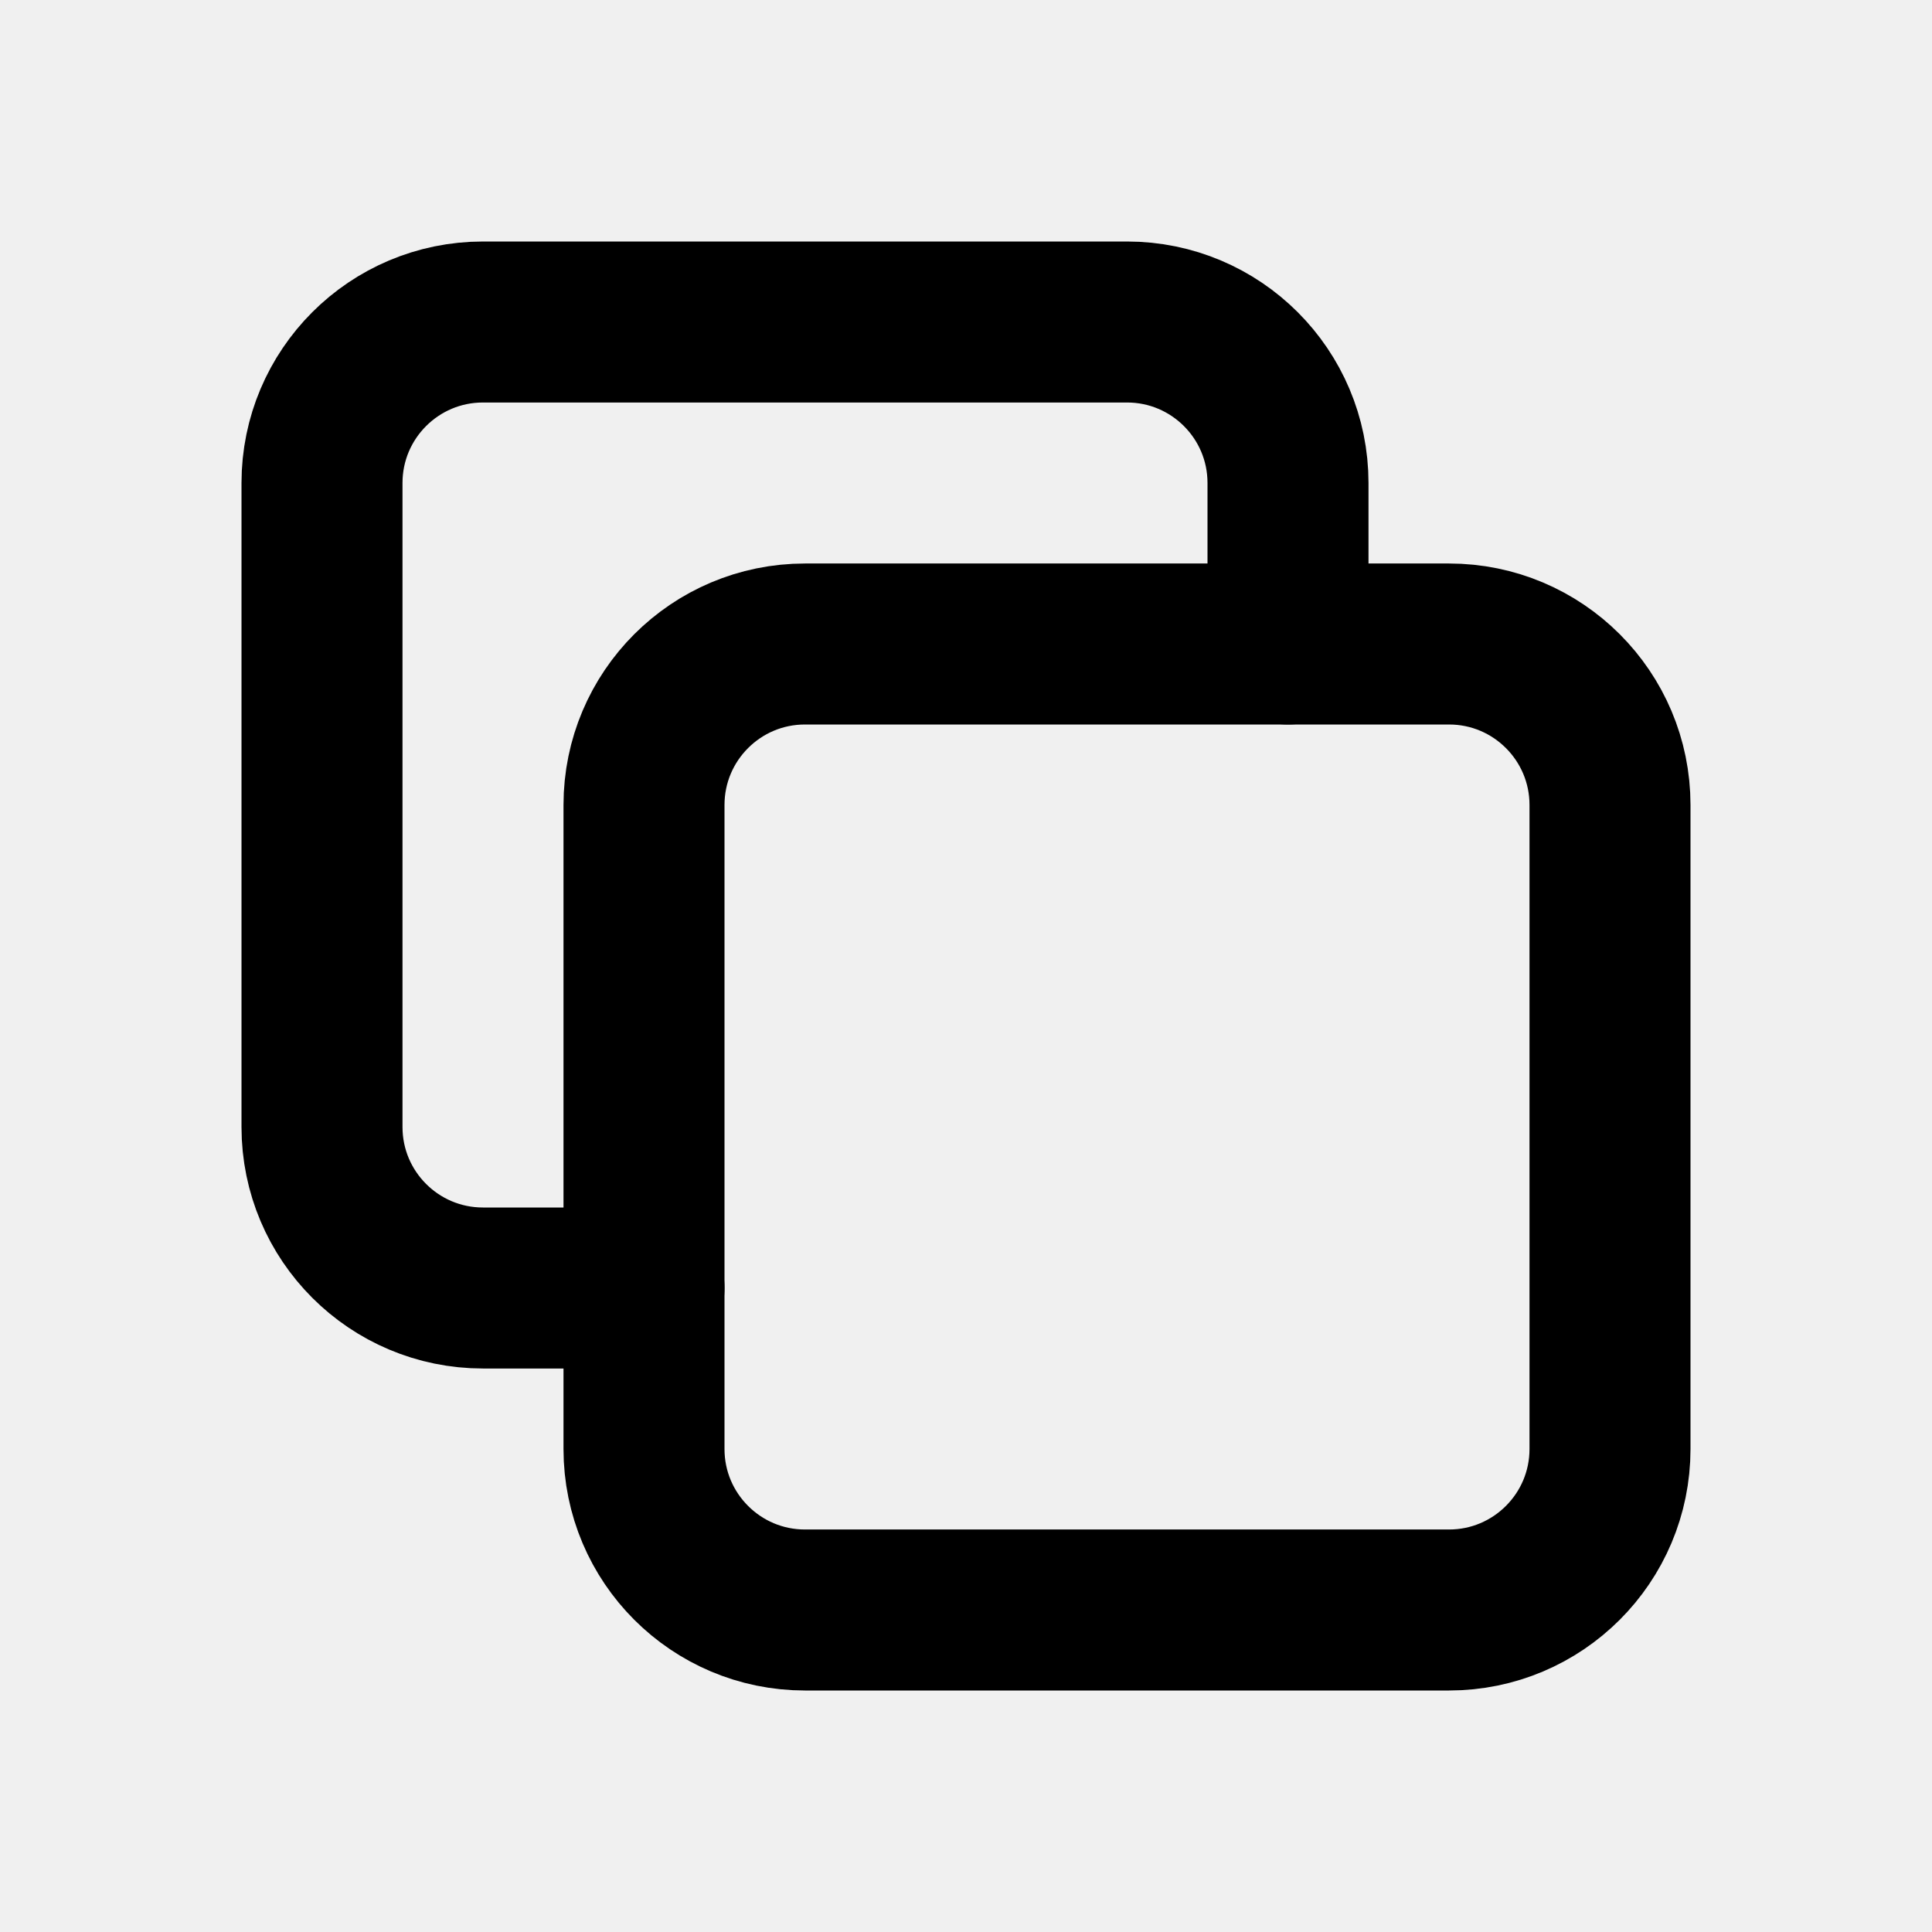
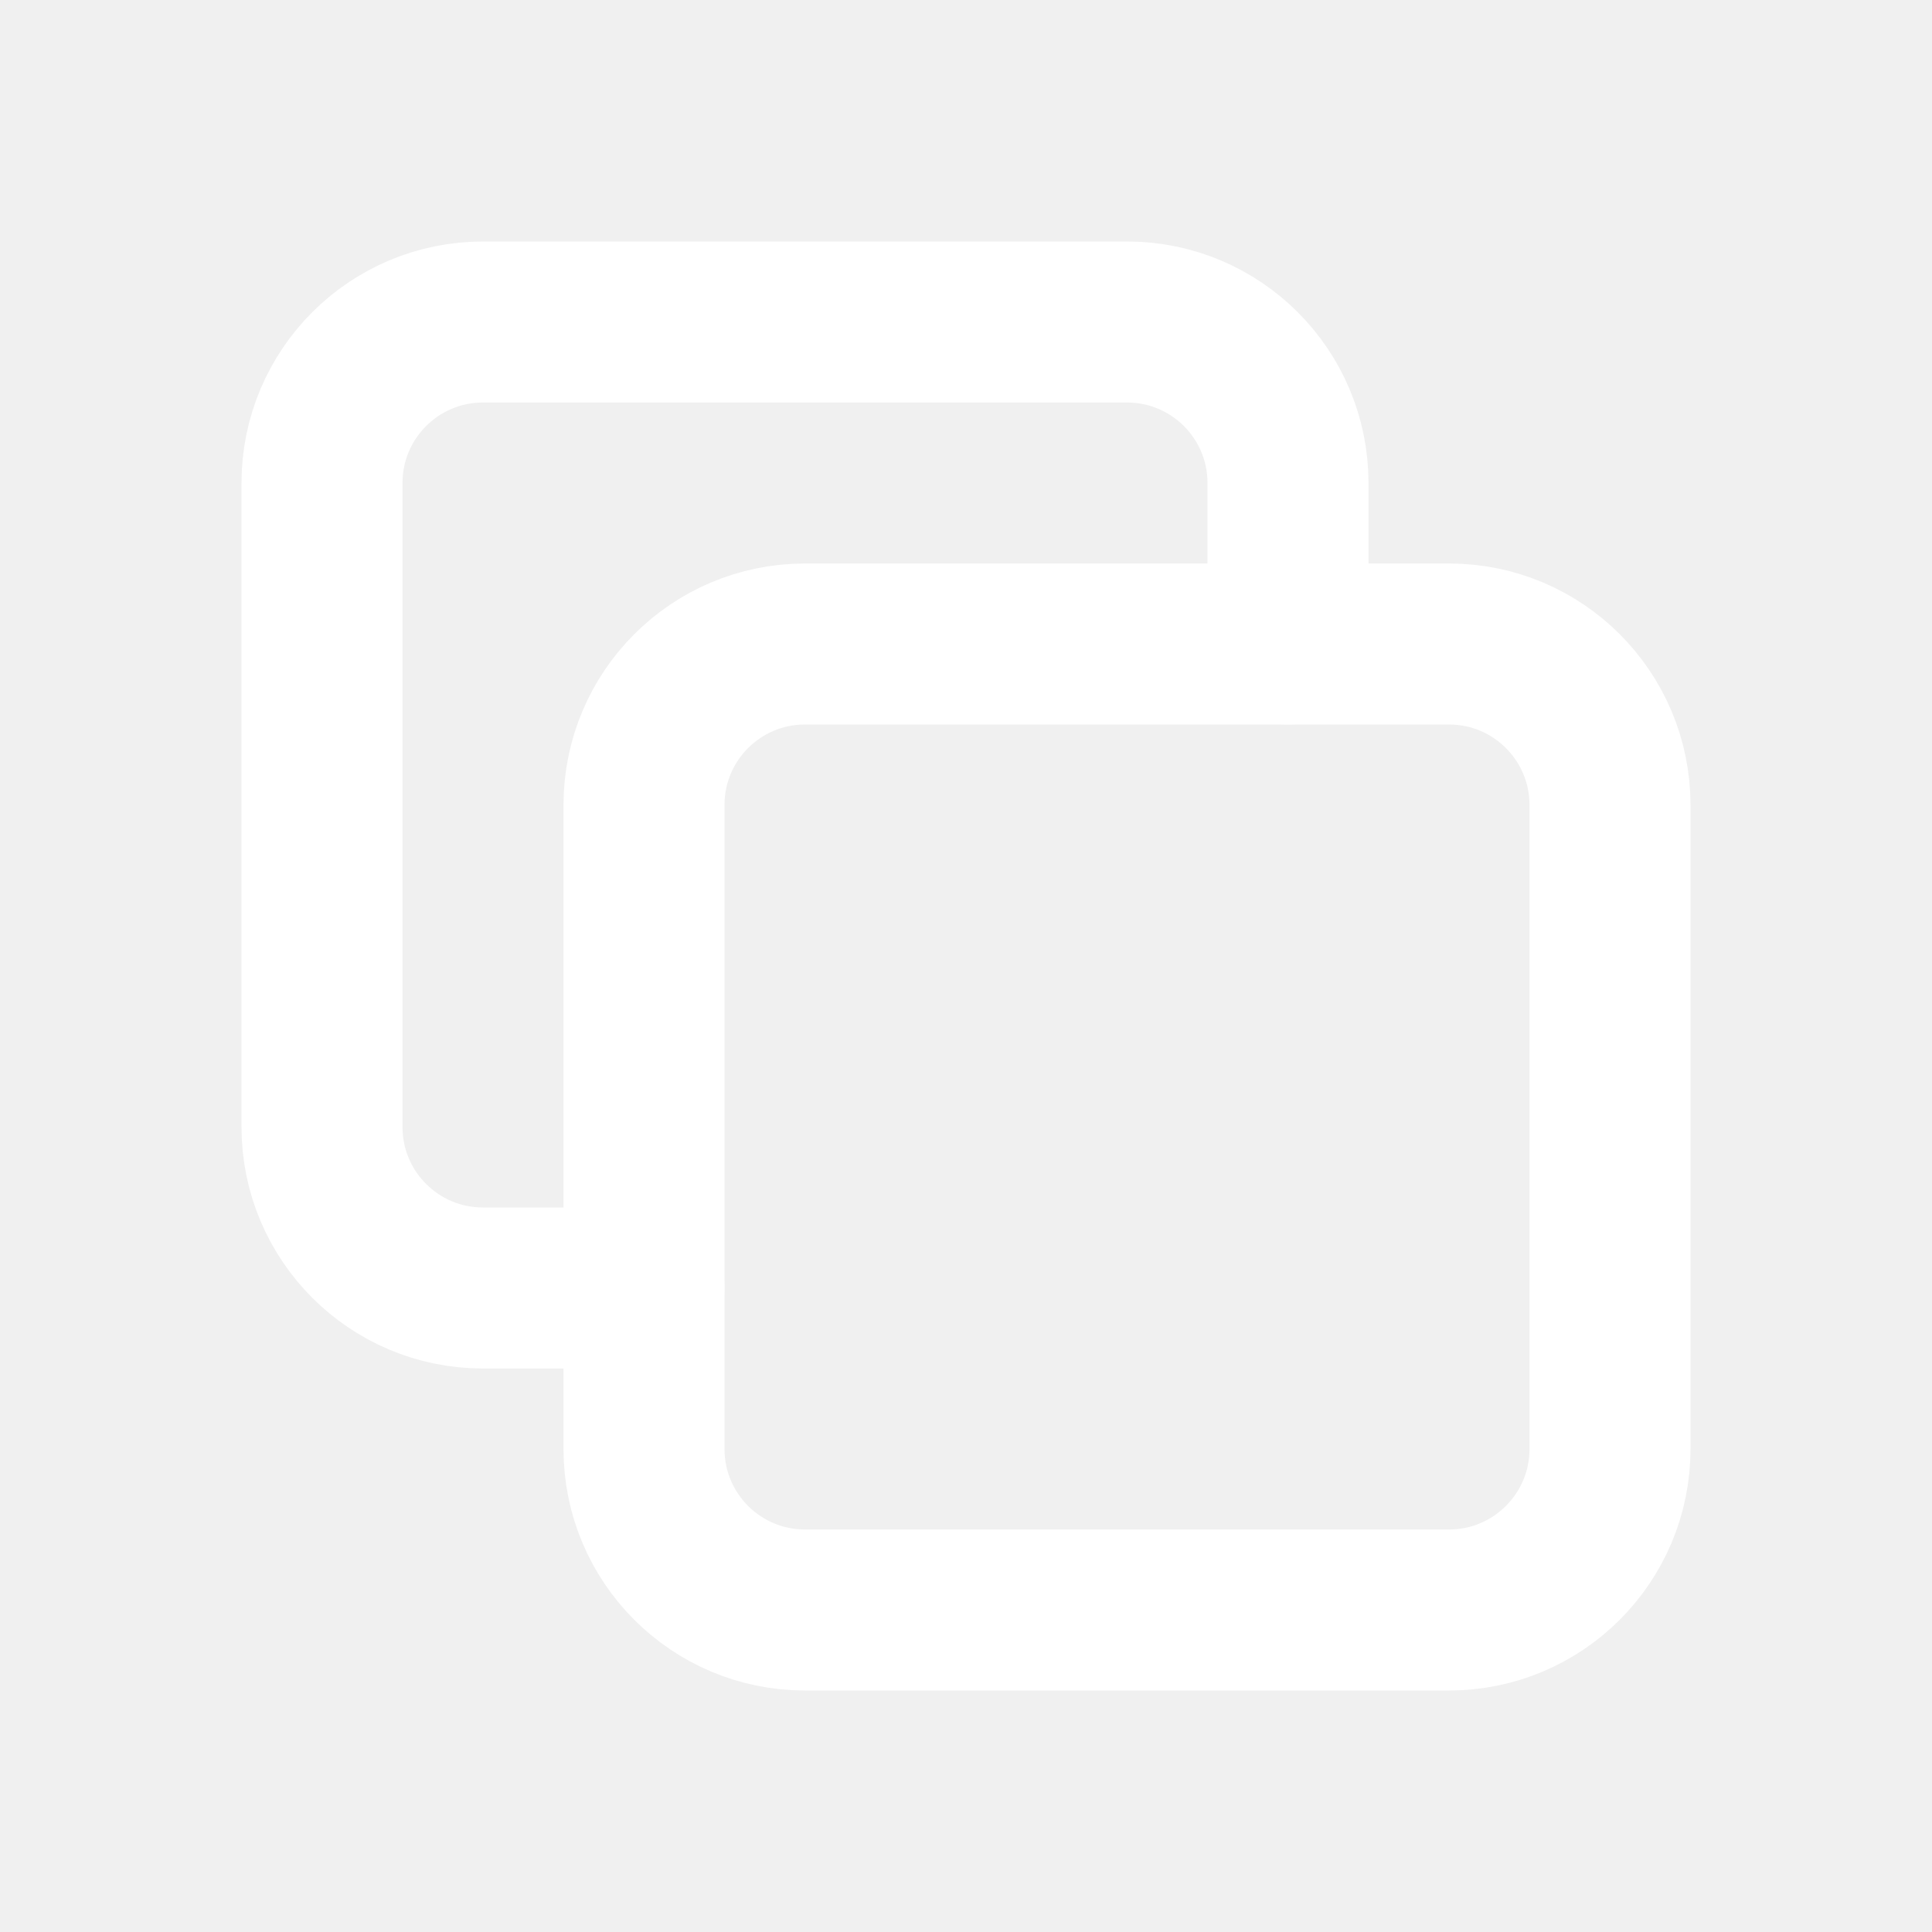
- <svg xmlns="http://www.w3.org/2000/svg" class="icon icon-tabler icon-tabler-copy" width="24" height="24" viewBox="0 0 24 24" stroke-width="2" stroke="currentColor" fill="none" stroke-linecap="round" stroke-linejoin="round">
+ <svg xmlns="http://www.w3.org/2000/svg" class="icon icon-tabler icon-tabler-copy" width="24" height="24" viewBox="0 0 24 24" stroke-width="2" stroke="#fff" fill="none" stroke-linecap="round" stroke-linejoin="round">
  <path stroke="none" d="M0 0h24v24H0z" fill="none" />
  <rect x="8" y="8" width="12" height="12" rx="2" />
  <path d="M16 8v-2a2 2 0 0 0 -2 -2h-8a2 2 0 0 0 -2 2v8a2 2 0 0 0 2 2h2" />
</svg>
